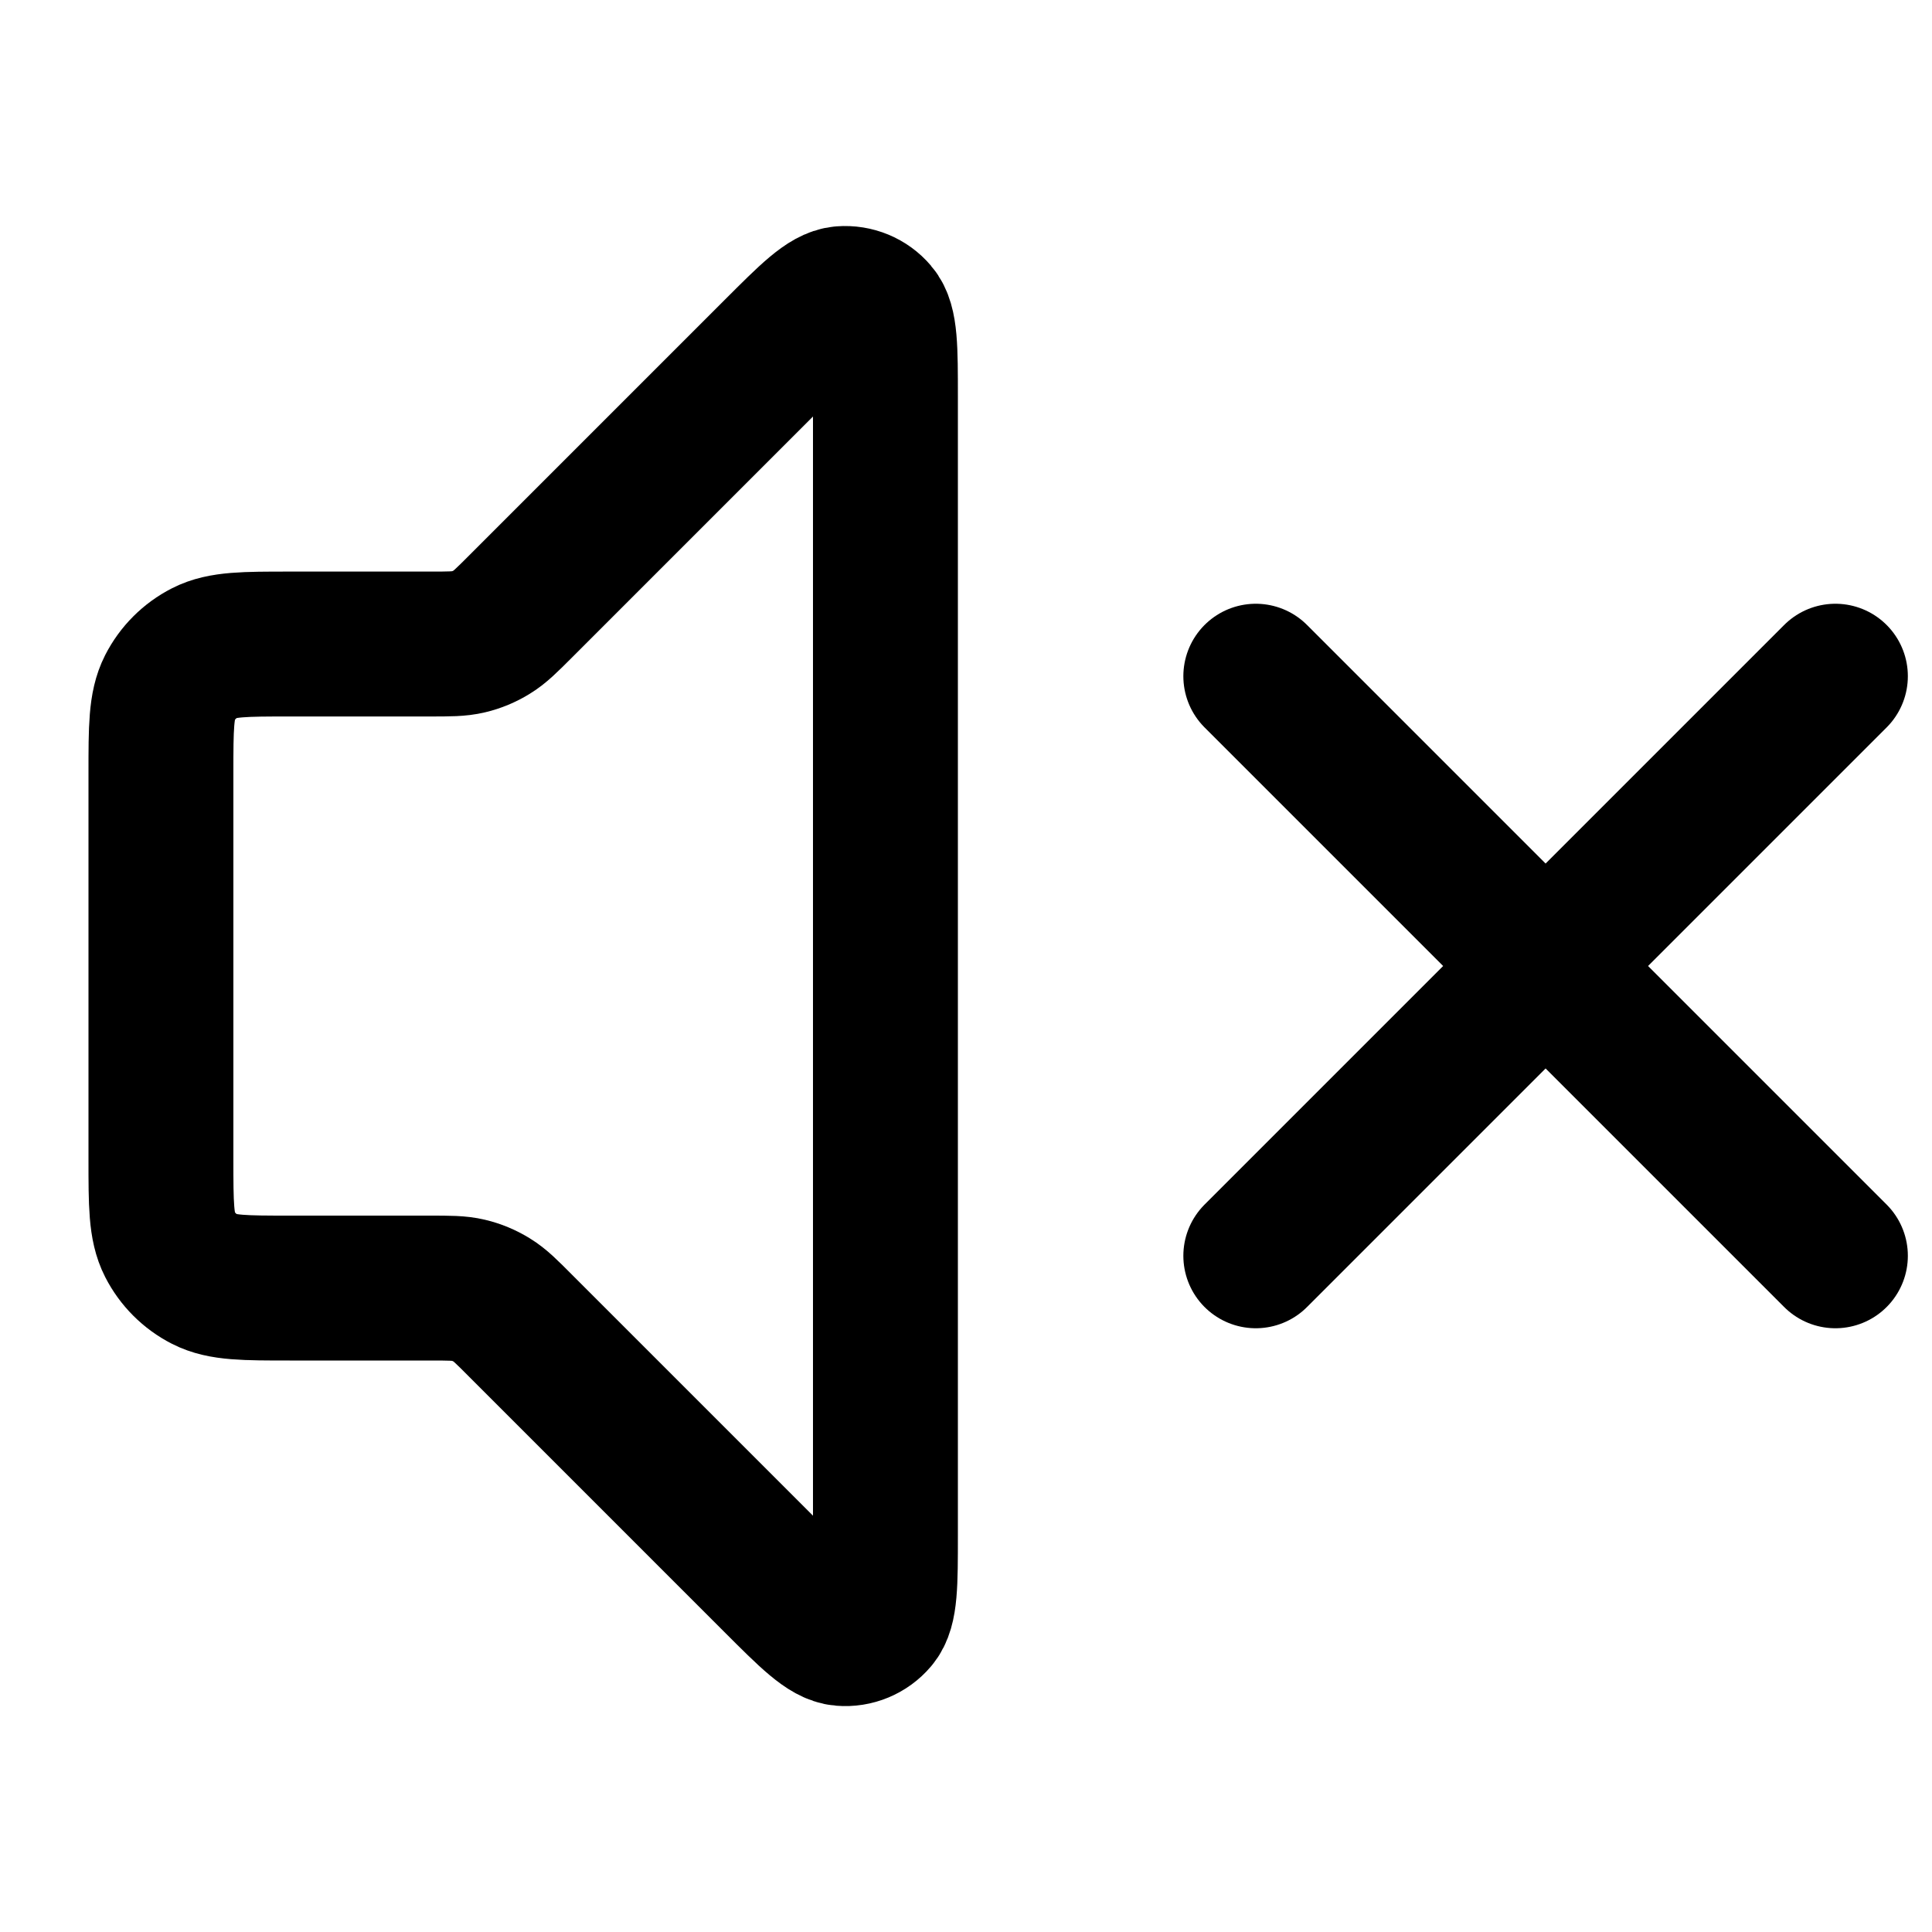
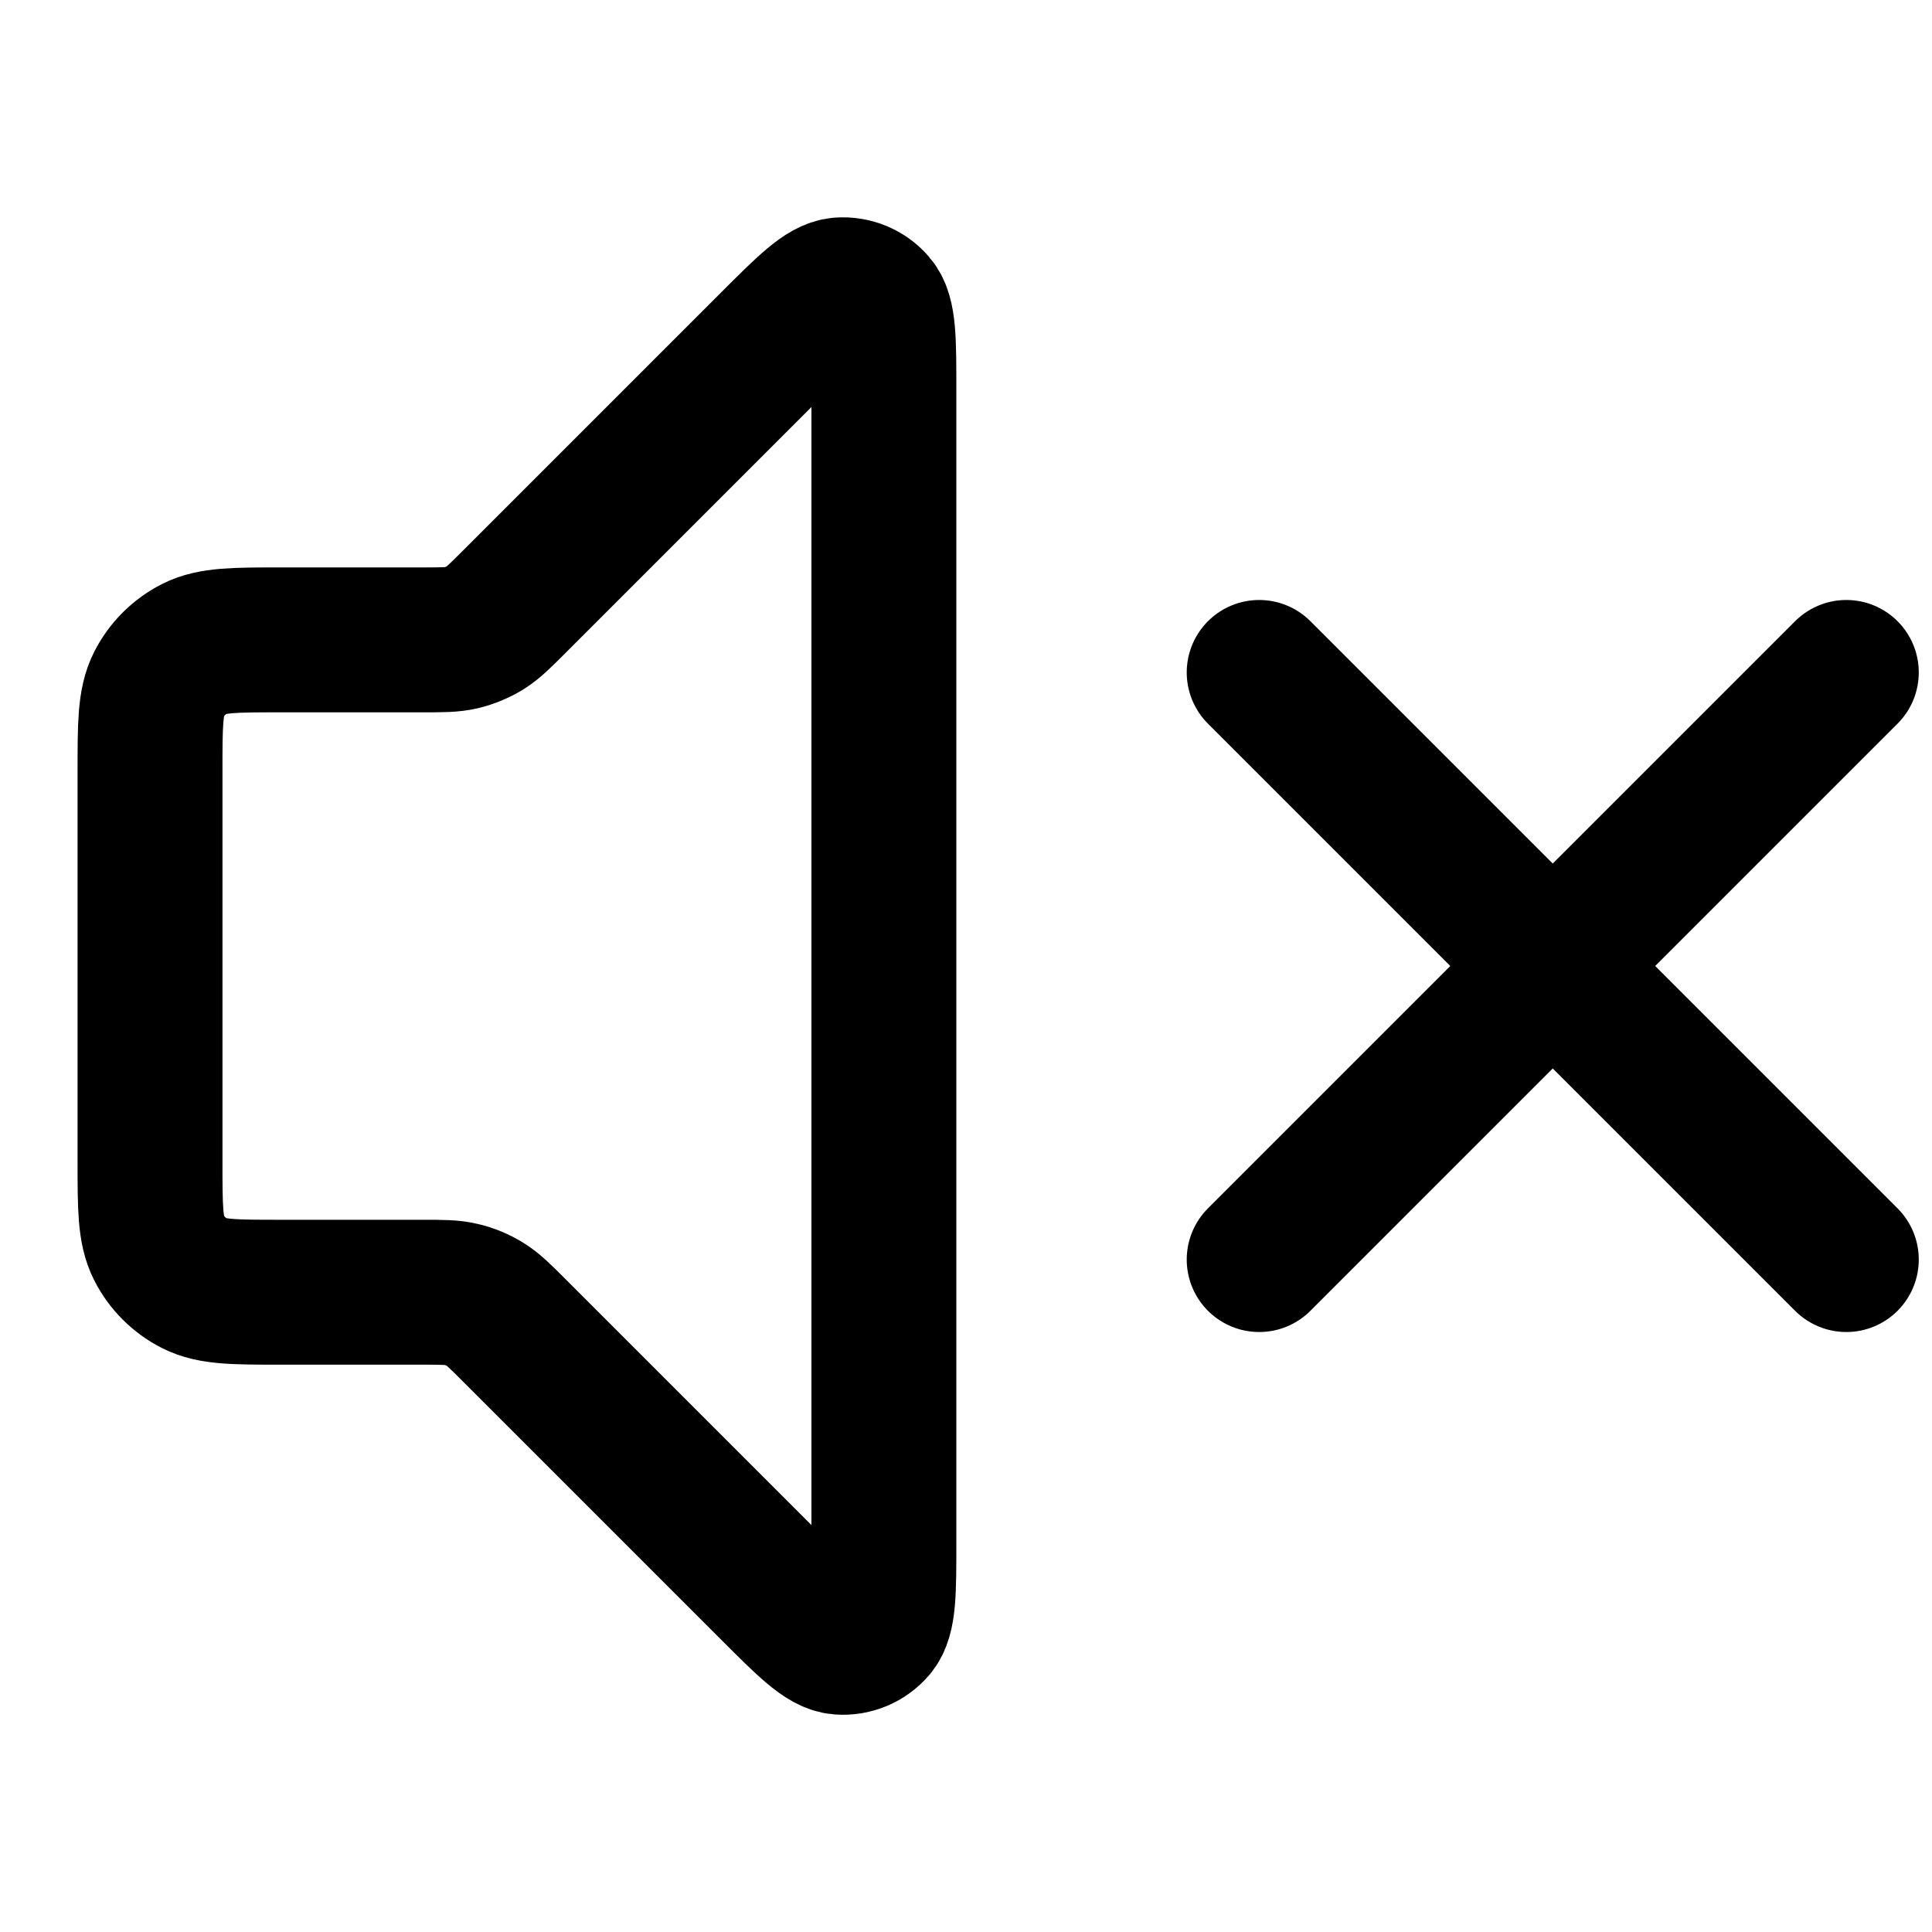
<svg xmlns="http://www.w3.org/2000/svg" width="20" height="20" viewBox="0 0 20 20" fill="none">
-   <path d="M8.028 3.639L5.39 6.277C5.246 6.421 5.174 6.493 5.09 6.544C5.015 6.59 4.934 6.624 4.849 6.644C4.753 6.667 4.651 6.667 4.447 6.667H2.999C2.533 6.667 2.299 6.667 2.121 6.758C1.964 6.838 1.837 6.965 1.757 7.122C1.666 7.301 1.666 7.534 1.666 8.001V12.001C1.666 12.467 1.666 12.701 1.757 12.879C1.837 13.036 1.964 13.163 2.121 13.243C2.299 13.334 2.533 13.334 2.999 13.334H4.447C4.651 13.334 4.753 13.334 4.849 13.357C4.934 13.377 5.015 13.411 5.09 13.457C5.174 13.508 5.246 13.58 5.39 13.725L8.028 16.363C8.385 16.72 8.563 16.898 8.717 16.91C8.85 16.921 8.98 16.867 9.066 16.765C9.166 16.648 9.166 16.396 9.166 15.891V4.11C9.166 3.605 9.166 3.353 9.066 3.236C8.98 3.134 8.85 3.081 8.717 3.091C8.563 3.103 8.385 3.282 8.028 3.639Z" stroke="currentColor" stroke-width="1.5" stroke-linecap="round" stroke-linejoin="round" />
-   <path d="M19 7L13 13M13 7L19 13" stroke="currentColor" stroke-width="1.5" stroke-linecap="round" stroke-linejoin="round" />
+   <path d="M7.997 3.556L5.325 6.228C5.179 6.374 5.106 6.447 5.021 6.5C4.945 6.546 4.863 6.58 4.777 6.601C4.68 6.624 4.576 6.624 4.37 6.624H2.903C2.431 6.624 2.194 6.624 2.014 6.716C1.855 6.797 1.726 6.926 1.645 7.085C1.553 7.265 1.553 7.502 1.553 7.975V12.027C1.553 12.499 1.553 12.736 1.645 12.916C1.726 13.075 1.855 13.204 2.014 13.285C2.194 13.377 2.431 13.377 2.903 13.377H4.37C4.576 13.377 4.68 13.377 4.777 13.401C4.863 13.421 4.945 13.455 5.021 13.502C5.106 13.554 5.179 13.627 5.325 13.773L7.997 16.445C8.359 16.807 8.54 16.988 8.695 17C8.83 17.01 8.961 16.956 9.049 16.853C9.15 16.735 9.15 16.479 9.15 15.968V4.033C9.15 3.522 9.15 3.266 9.049 3.148C8.961 3.045 8.83 2.991 8.695 3.001C8.54 3.014 8.359 3.194 7.997 3.556Z" stroke="currentColor" stroke-width="1.5" stroke-linecap="round" stroke-linejoin="round" />
+   <path d="M19.113 6.961L13.035 13.039M13.035 6.961L19.113 13.039" stroke="currentColor" stroke-width="1.5" stroke-linecap="round" stroke-linejoin="round" />
</svg>
